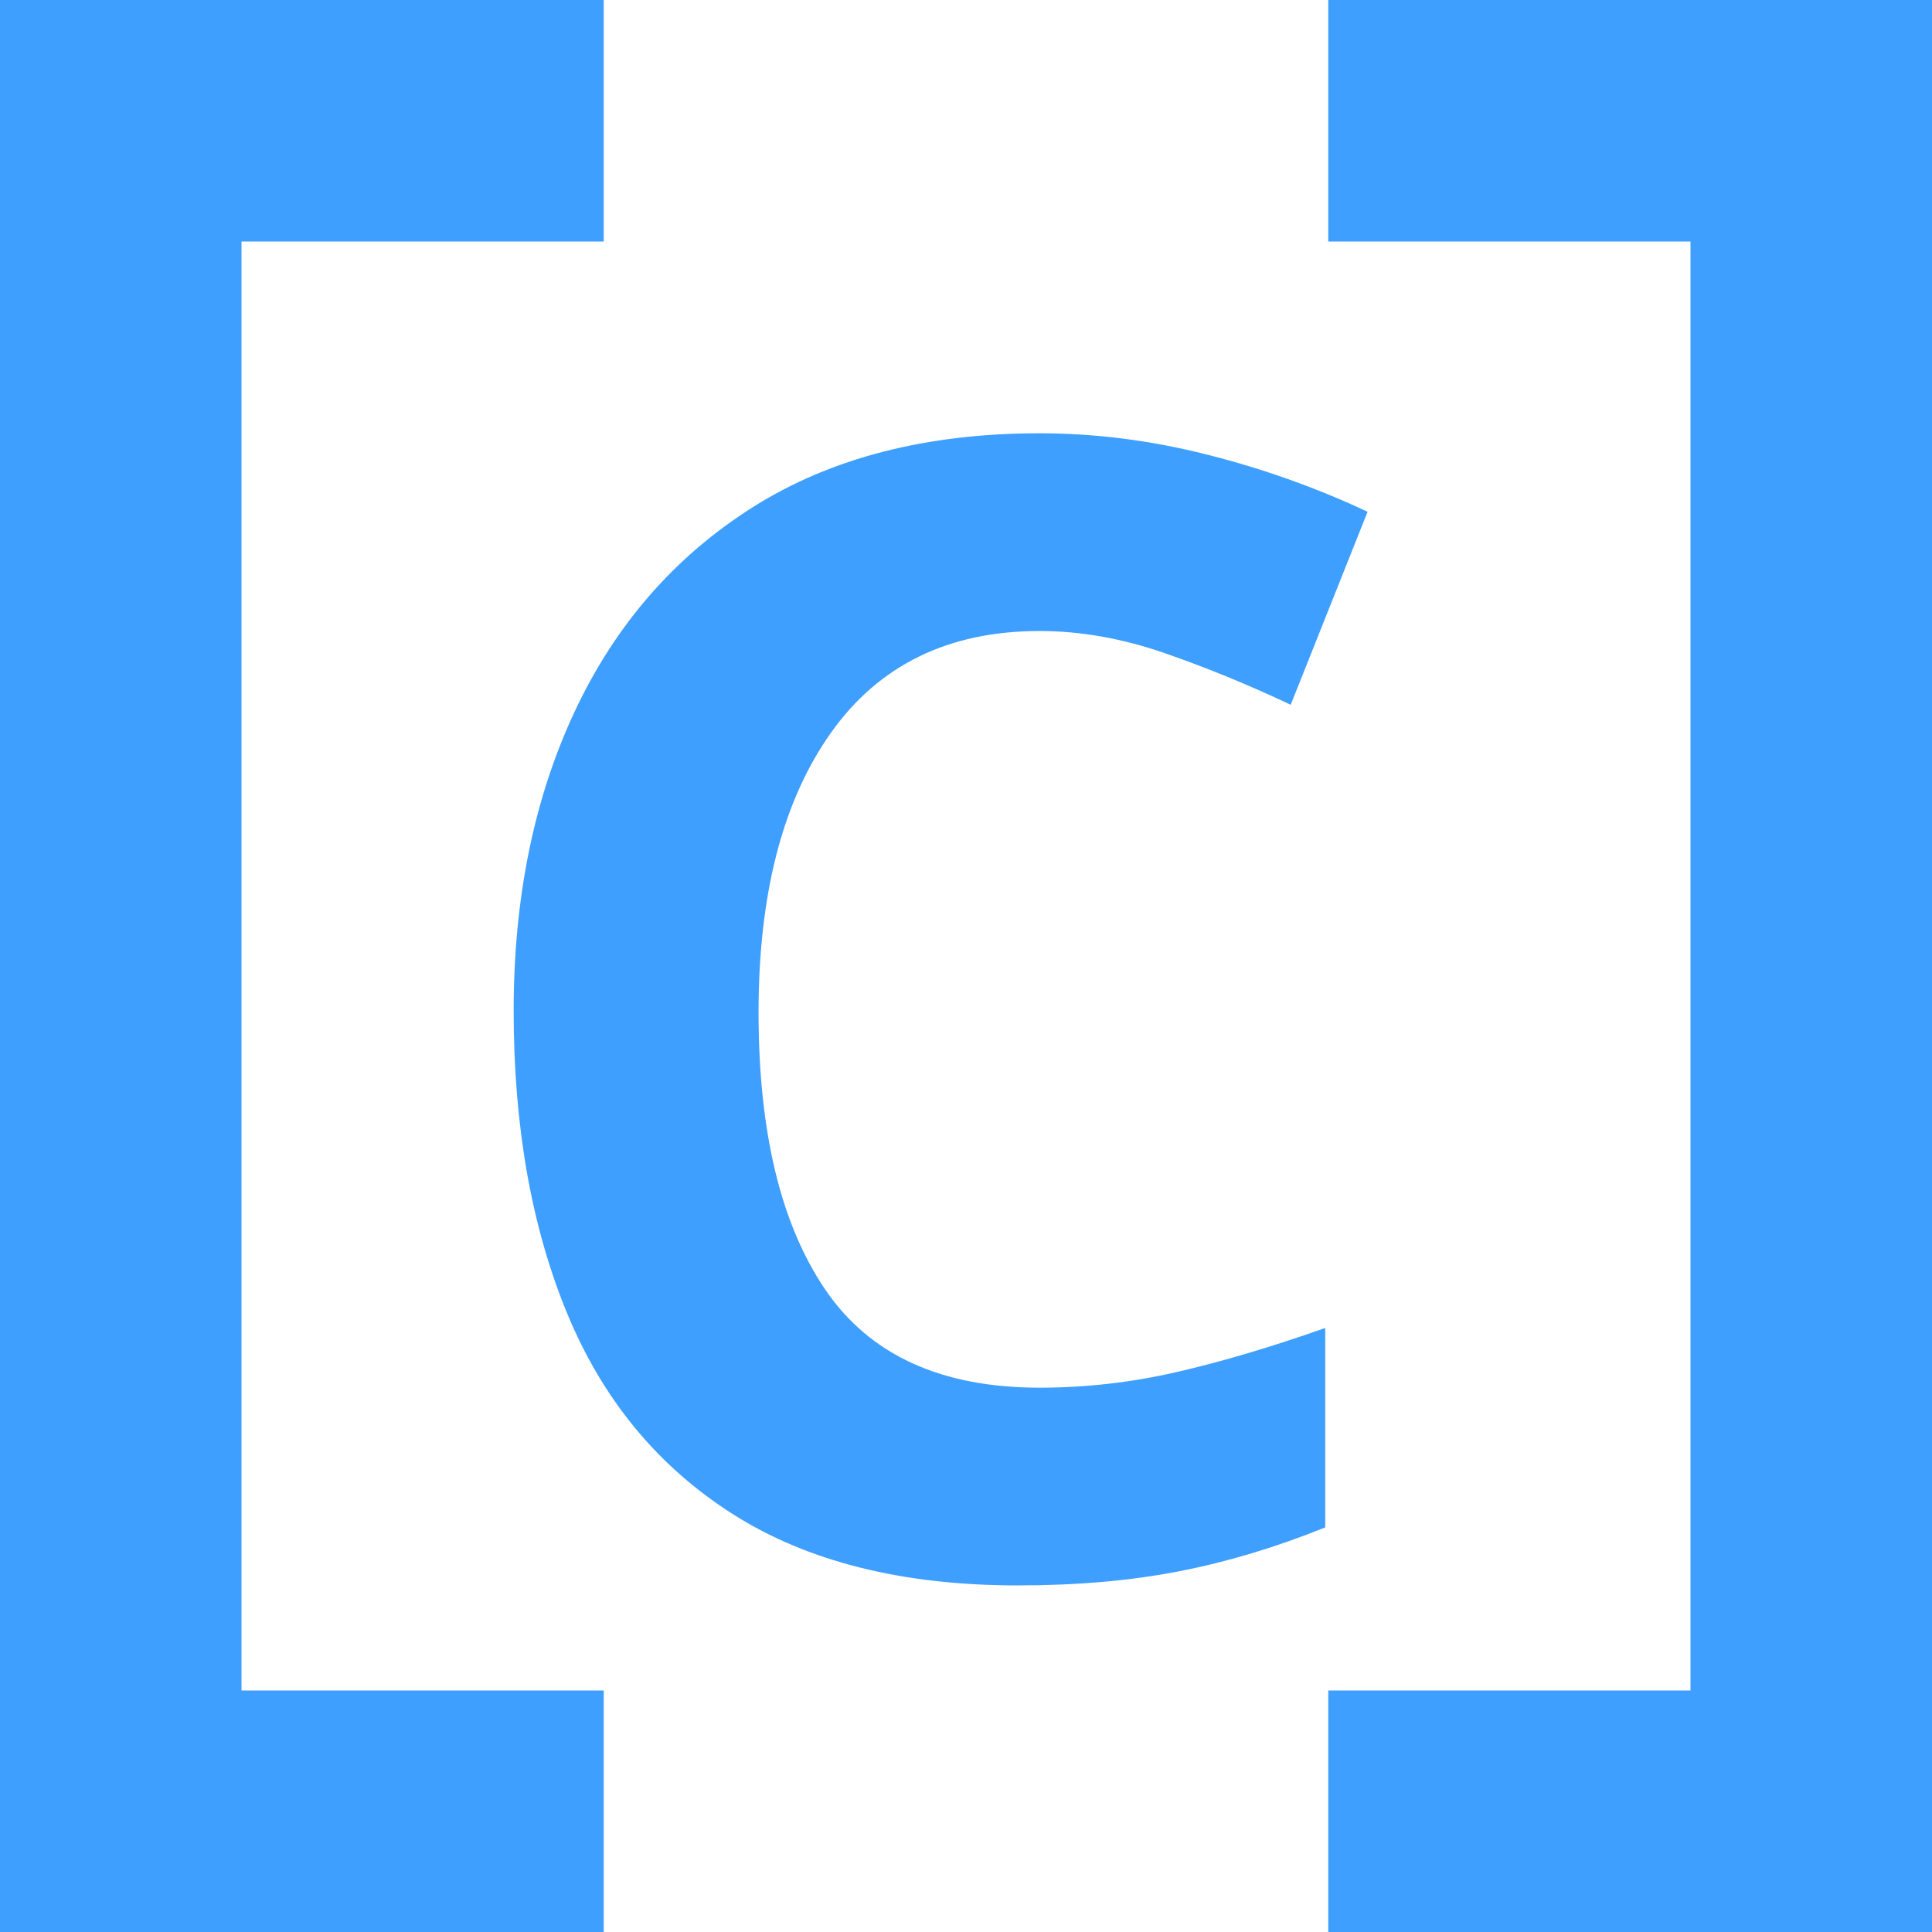
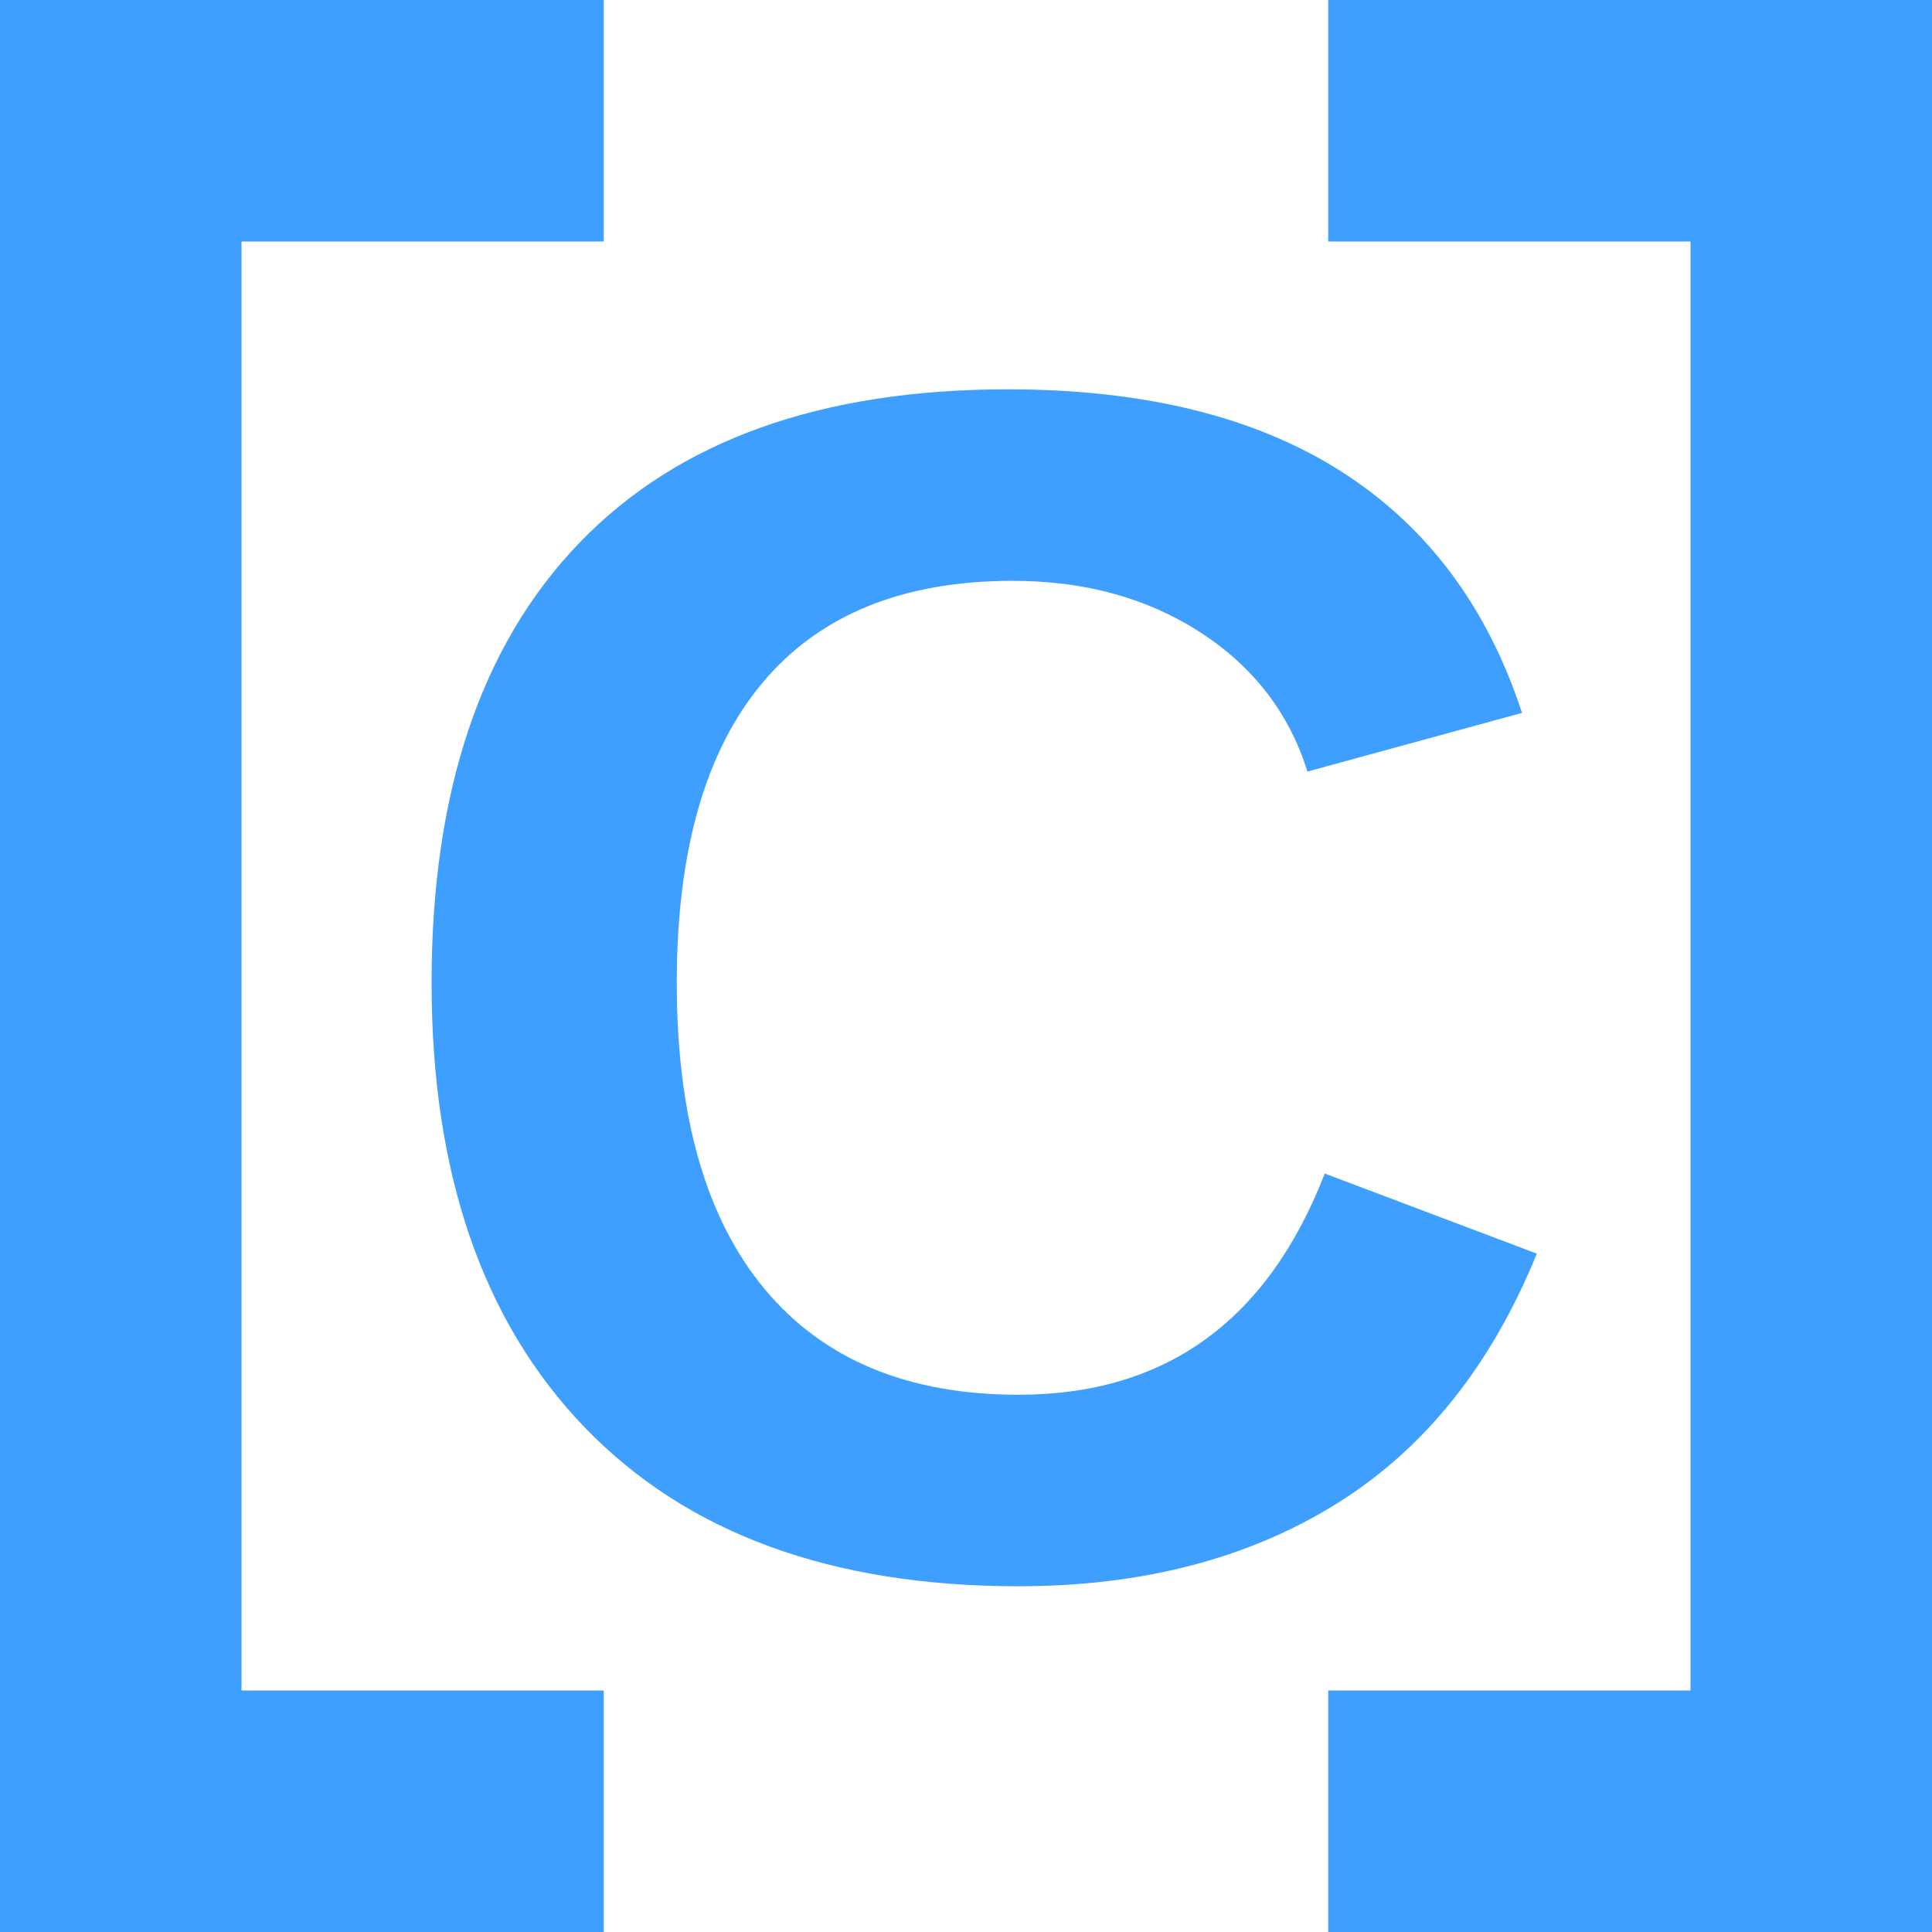
<svg xmlns="http://www.w3.org/2000/svg" version="1.1" width="320" height="320">
  <g fill="none" stroke="#3f9fff" stroke-width="40">
    <polyline points="100,20 20,20 20,300 100,300" />
    <polyline points="220,20 300,20 300,300 220,300" />
  </g>
-   <text x="70" y="260" font-family="Tahoma" font-size="260" font-weight="bold" fill="#3f9fff">C</text>
+   <text x="60" y="260" font-family="Arial" font-size="280" font-weight="bold" fill="#3f9fff">C</text>
</svg>
